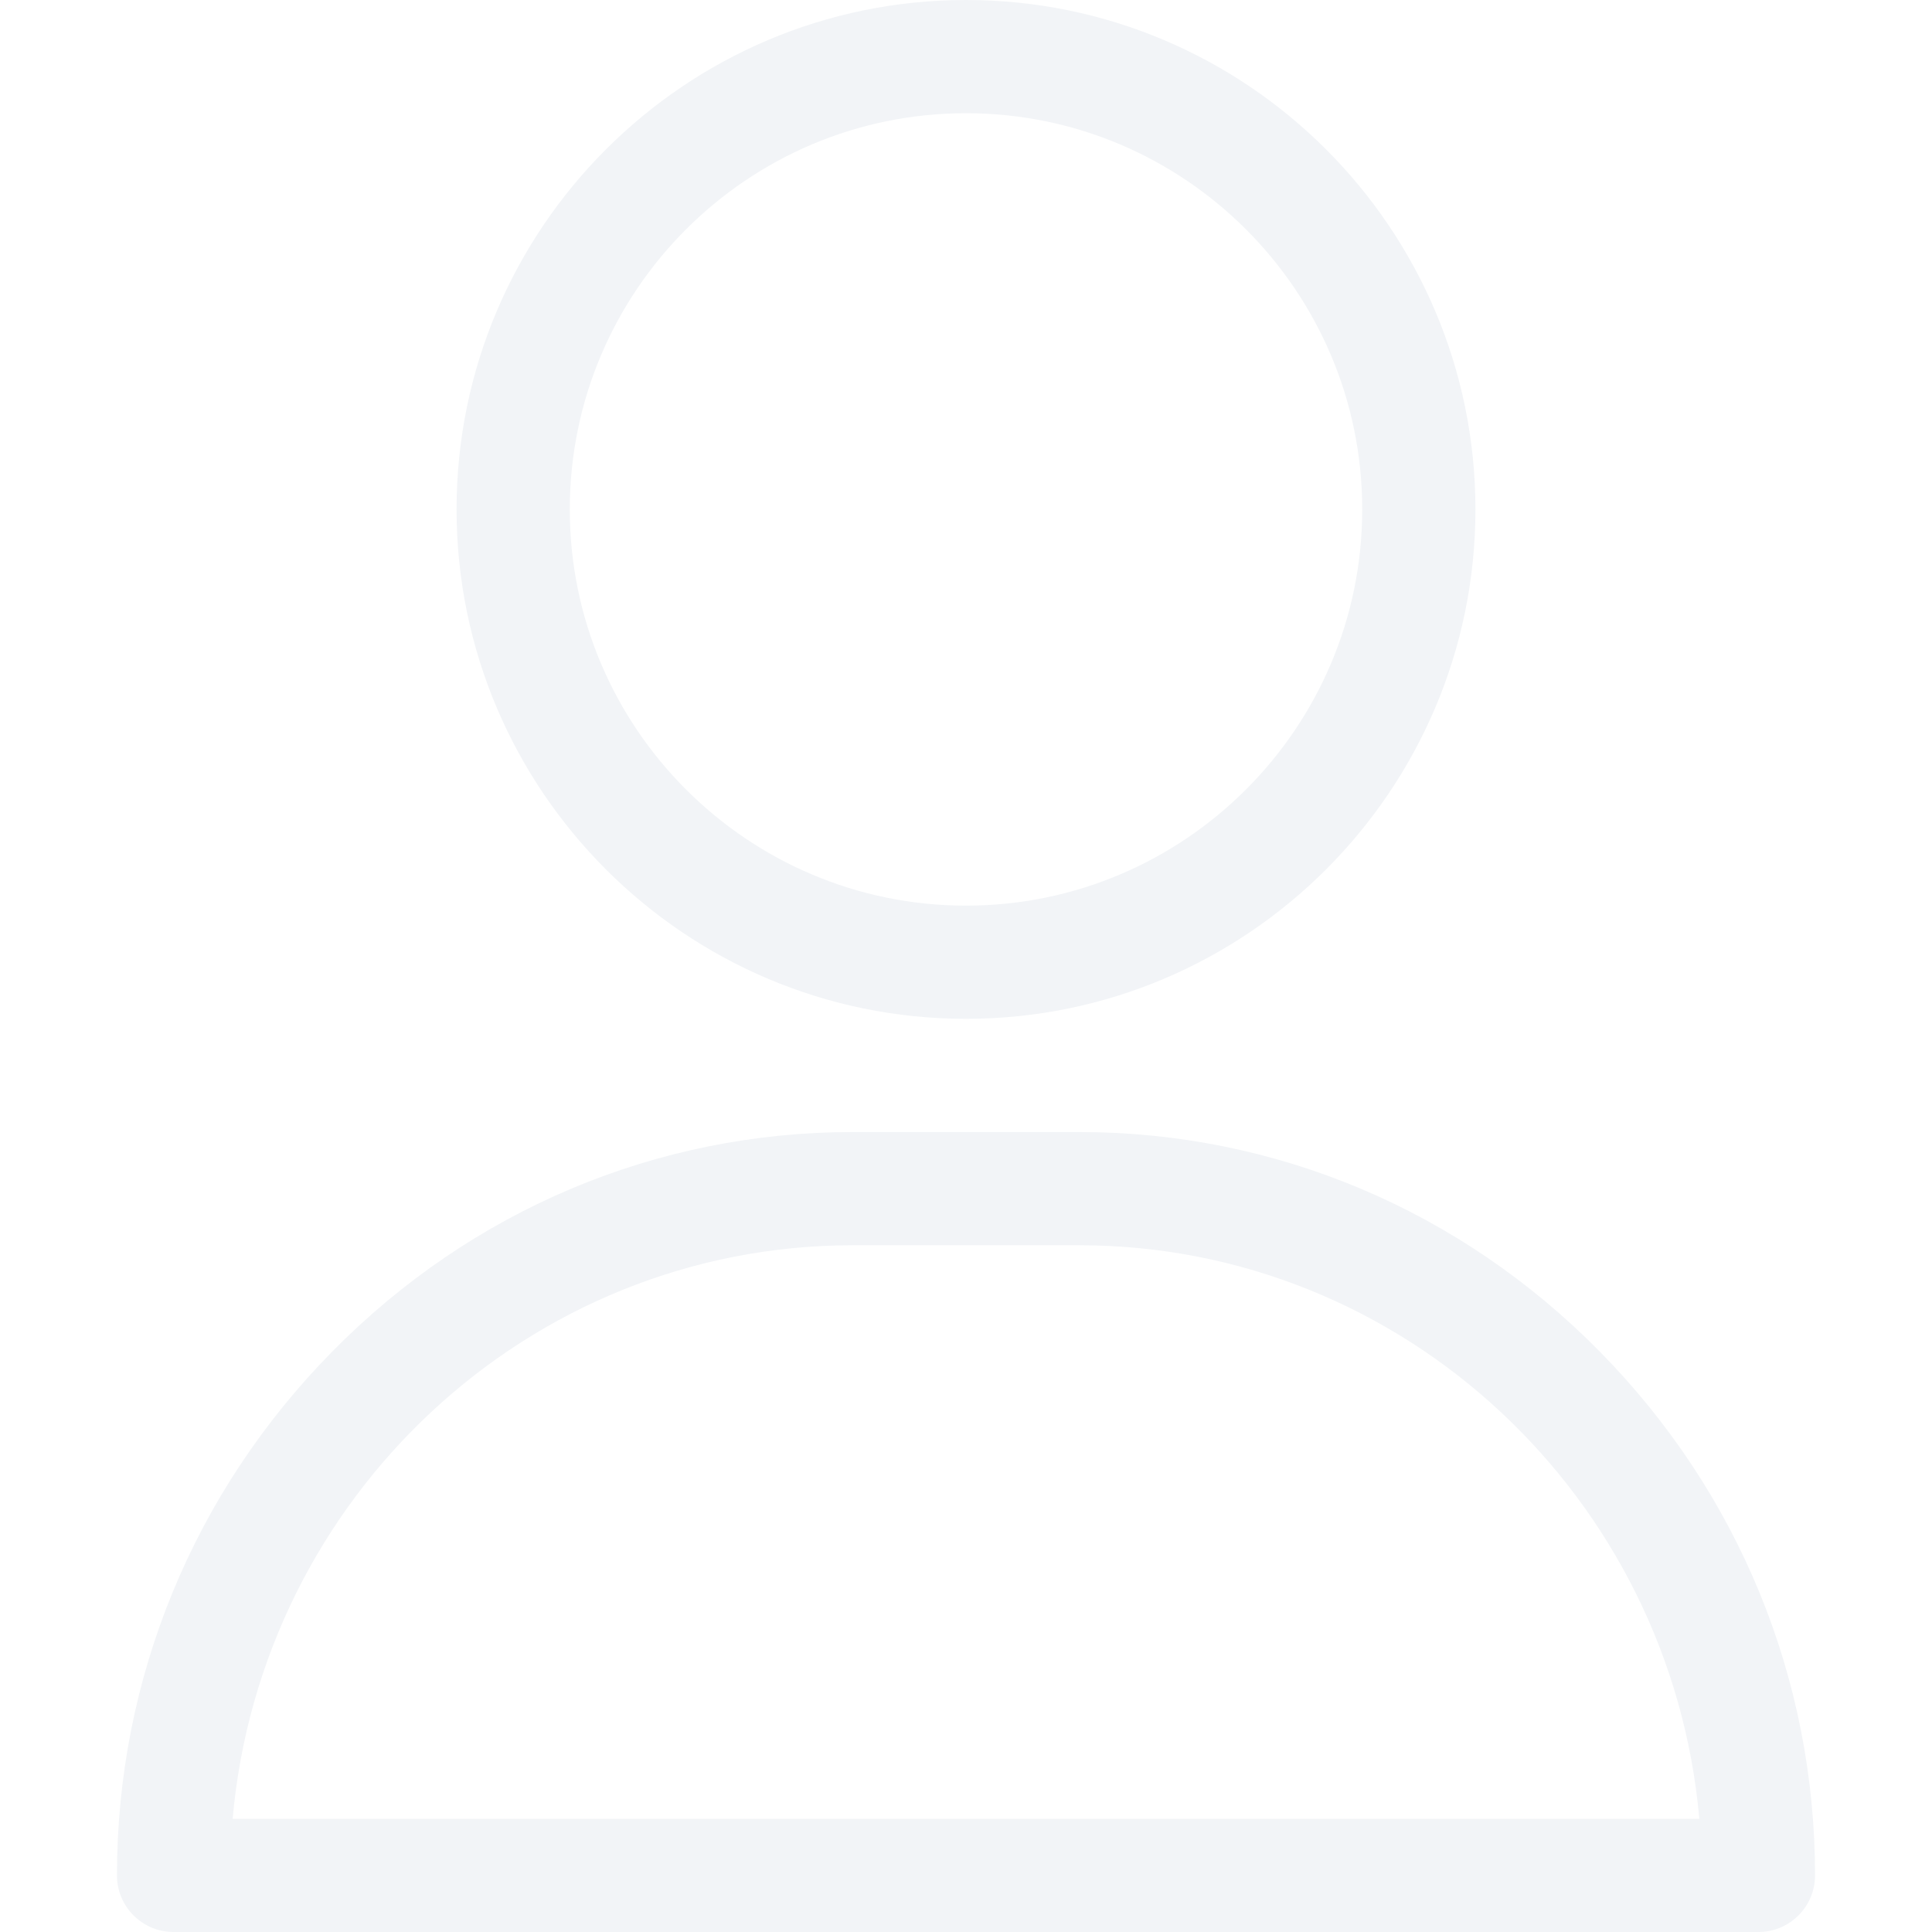
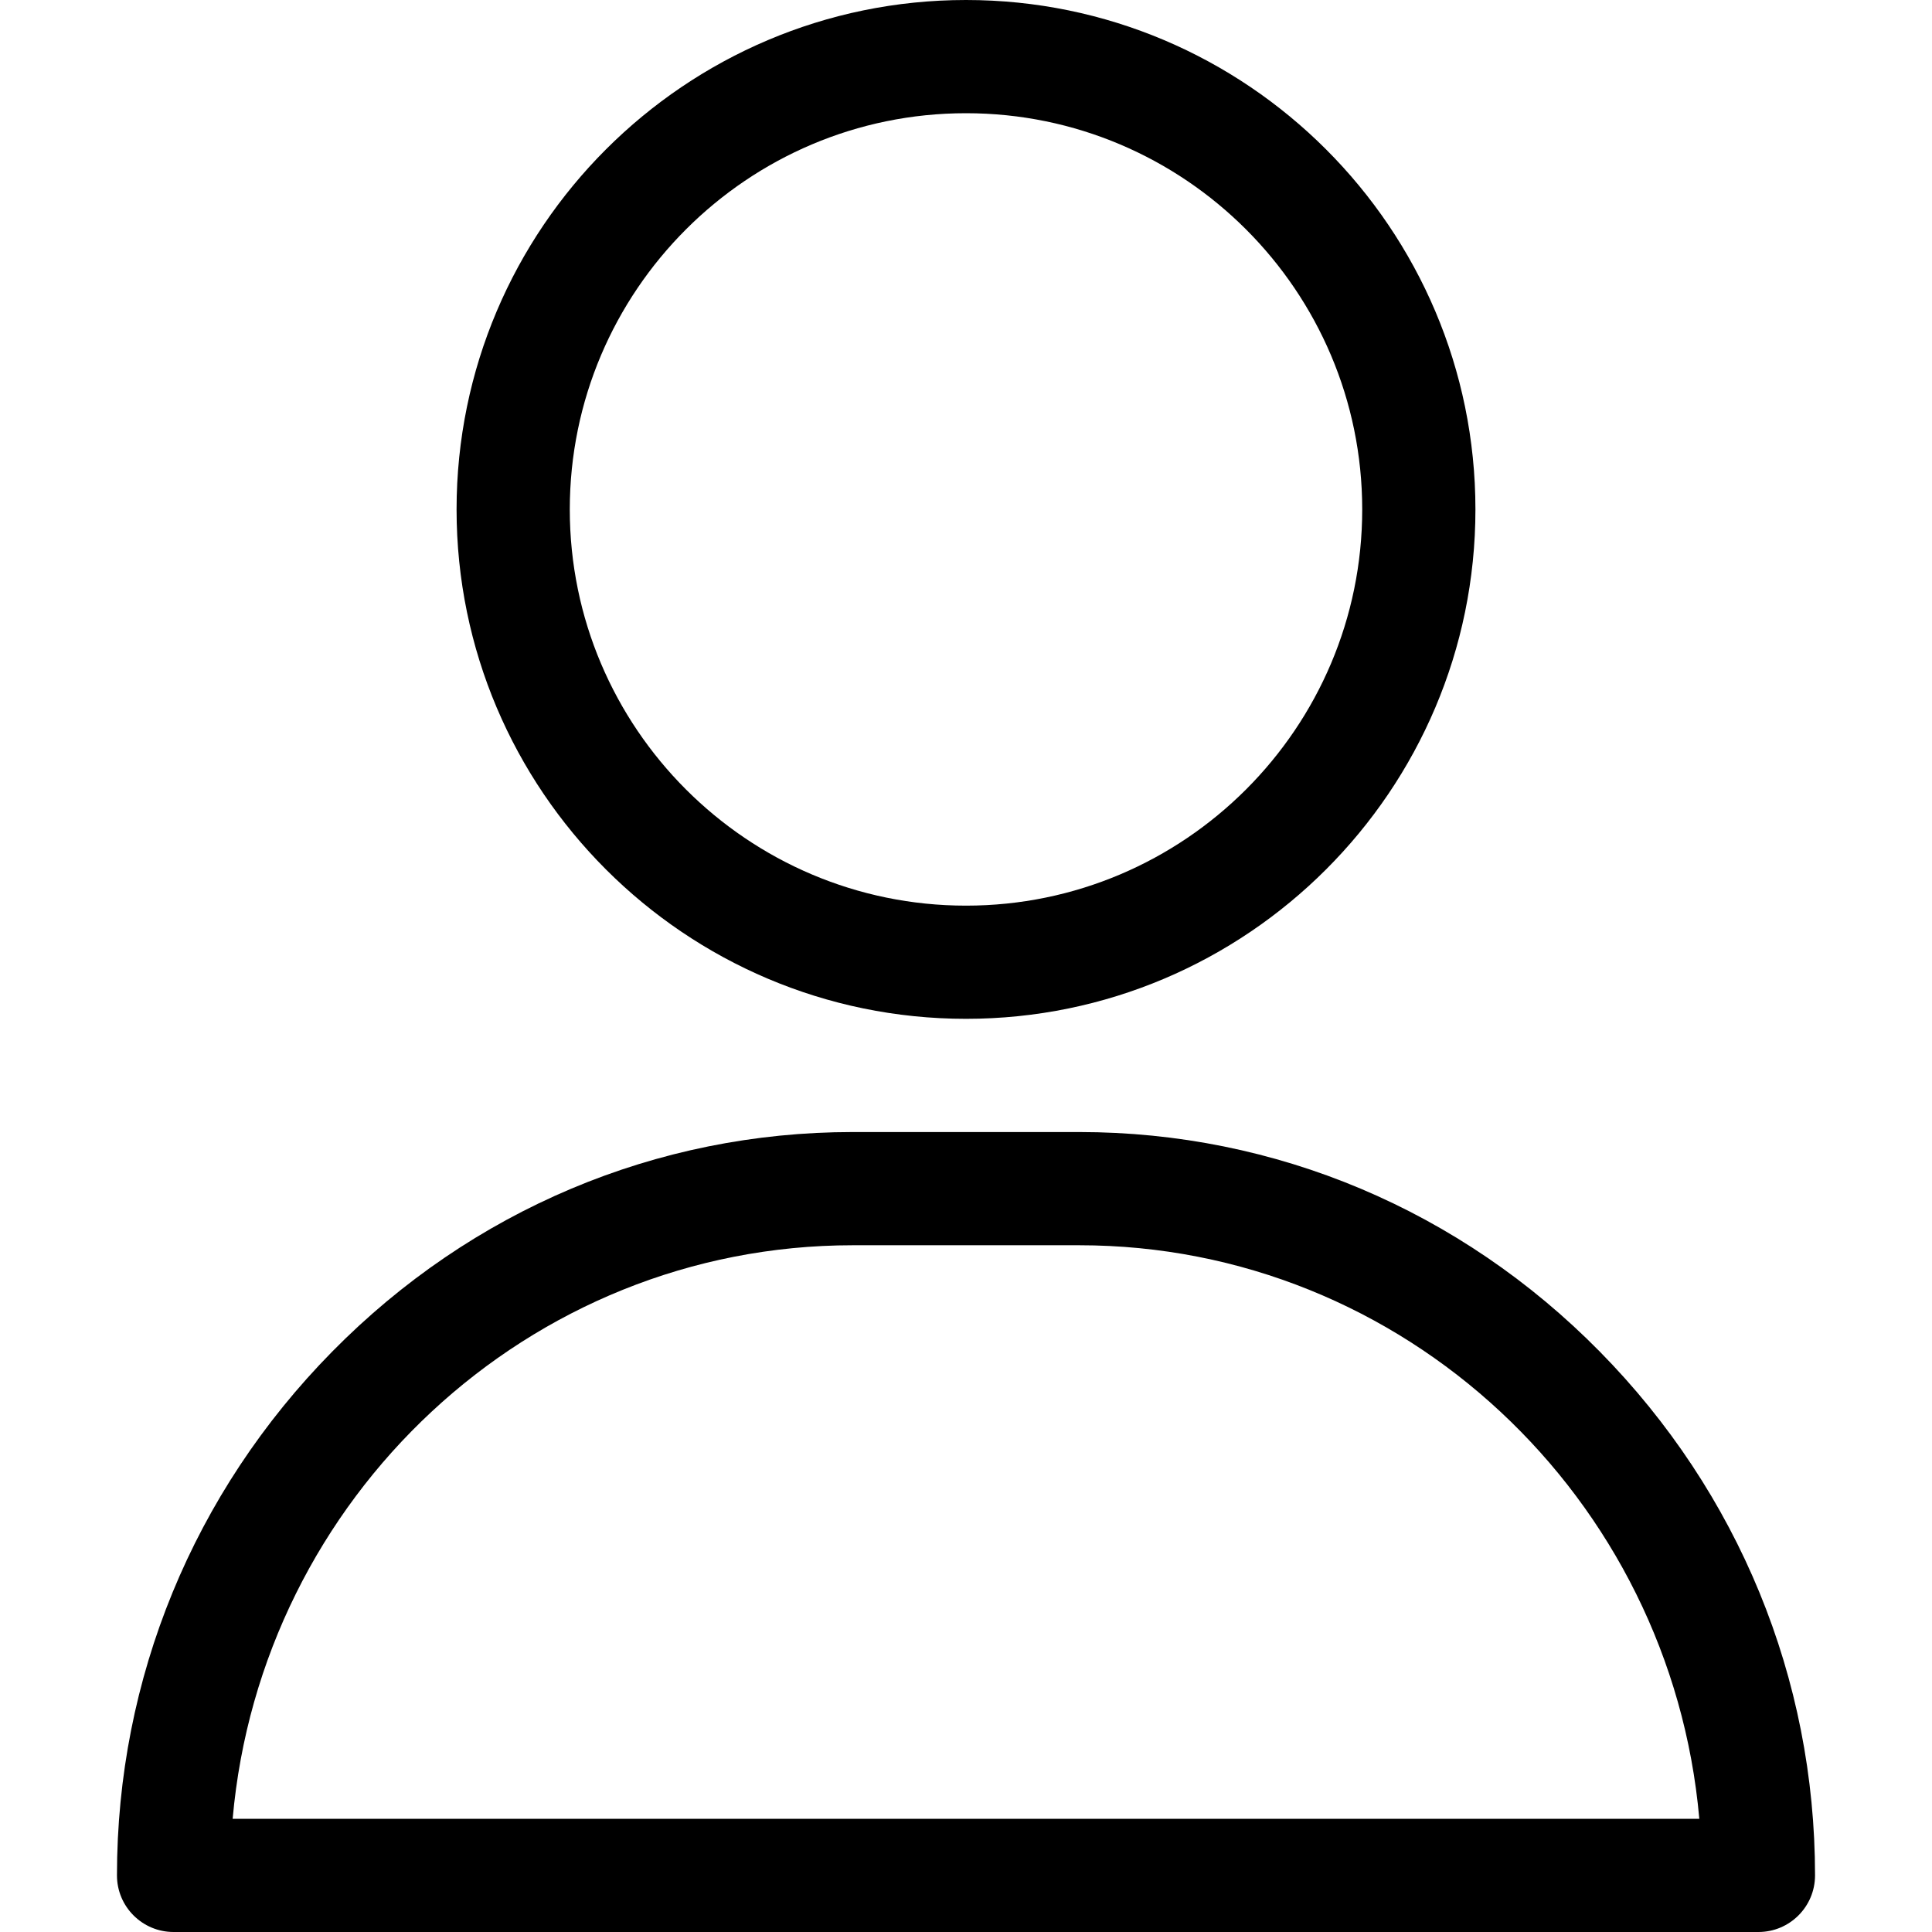
<svg xmlns="http://www.w3.org/2000/svg" width="50" height="50" viewBox="0 0 50 50" fill="none">
-   <path d="M25 0C17.731 0 11.816 5.914 11.816 13.184C11.816 20.453 17.731 26.367 25 26.367C32.269 26.367 38.184 20.453 38.184 13.184C38.184 5.914 32.269 0 25 0ZM25 23.438C19.346 23.438 14.746 18.838 14.746 13.184C14.746 7.53 19.346 2.93 25 2.93C30.654 2.93 35.254 7.53 35.254 13.184C35.254 18.838 30.654 23.438 25 23.438Z" fill="#F2F4F7" />
-   <path d="M41.403 34.98C37.794 31.315 33.009 29.297 27.93 29.297H22.07C16.991 29.297 12.206 31.315 8.597 34.98C5.005 38.627 3.027 43.441 3.027 48.535C3.027 49.344 3.683 50 4.492 50H45.508C46.317 50 46.973 49.344 46.973 48.535C46.973 43.441 44.995 38.627 41.403 34.98ZM6.021 47.07C6.755 38.761 13.673 32.227 22.07 32.227H27.93C36.327 32.227 43.245 38.761 43.978 47.07H6.021Z" fill="#F2F4F7" />
+   <path d="M25 0C17.731 0 11.816 5.914 11.816 13.184C11.816 20.453 17.731 26.367 25 26.367C32.269 26.367 38.184 20.453 38.184 13.184C38.184 5.914 32.269 0 25 0ZM25 23.438C19.346 23.438 14.746 18.838 14.746 13.184C14.746 7.53 19.346 2.93 25 2.93C30.654 2.93 35.254 7.53 35.254 13.184C35.254 18.838 30.654 23.438 25 23.438Z" fill="currentColor" />
+   <path d="M41.403 34.98C37.794 31.315 33.009 29.297 27.93 29.297H22.07C16.991 29.297 12.206 31.315 8.597 34.98C5.005 38.627 3.027 43.441 3.027 48.535C3.027 49.344 3.683 50 4.492 50H45.508C46.317 50 46.973 49.344 46.973 48.535C46.973 43.441 44.995 38.627 41.403 34.98ZM6.021 47.07C6.755 38.761 13.673 32.227 22.07 32.227H27.93C36.327 32.227 43.245 38.761 43.978 47.07H6.021Z" fill="currentColor" />
</svg>
